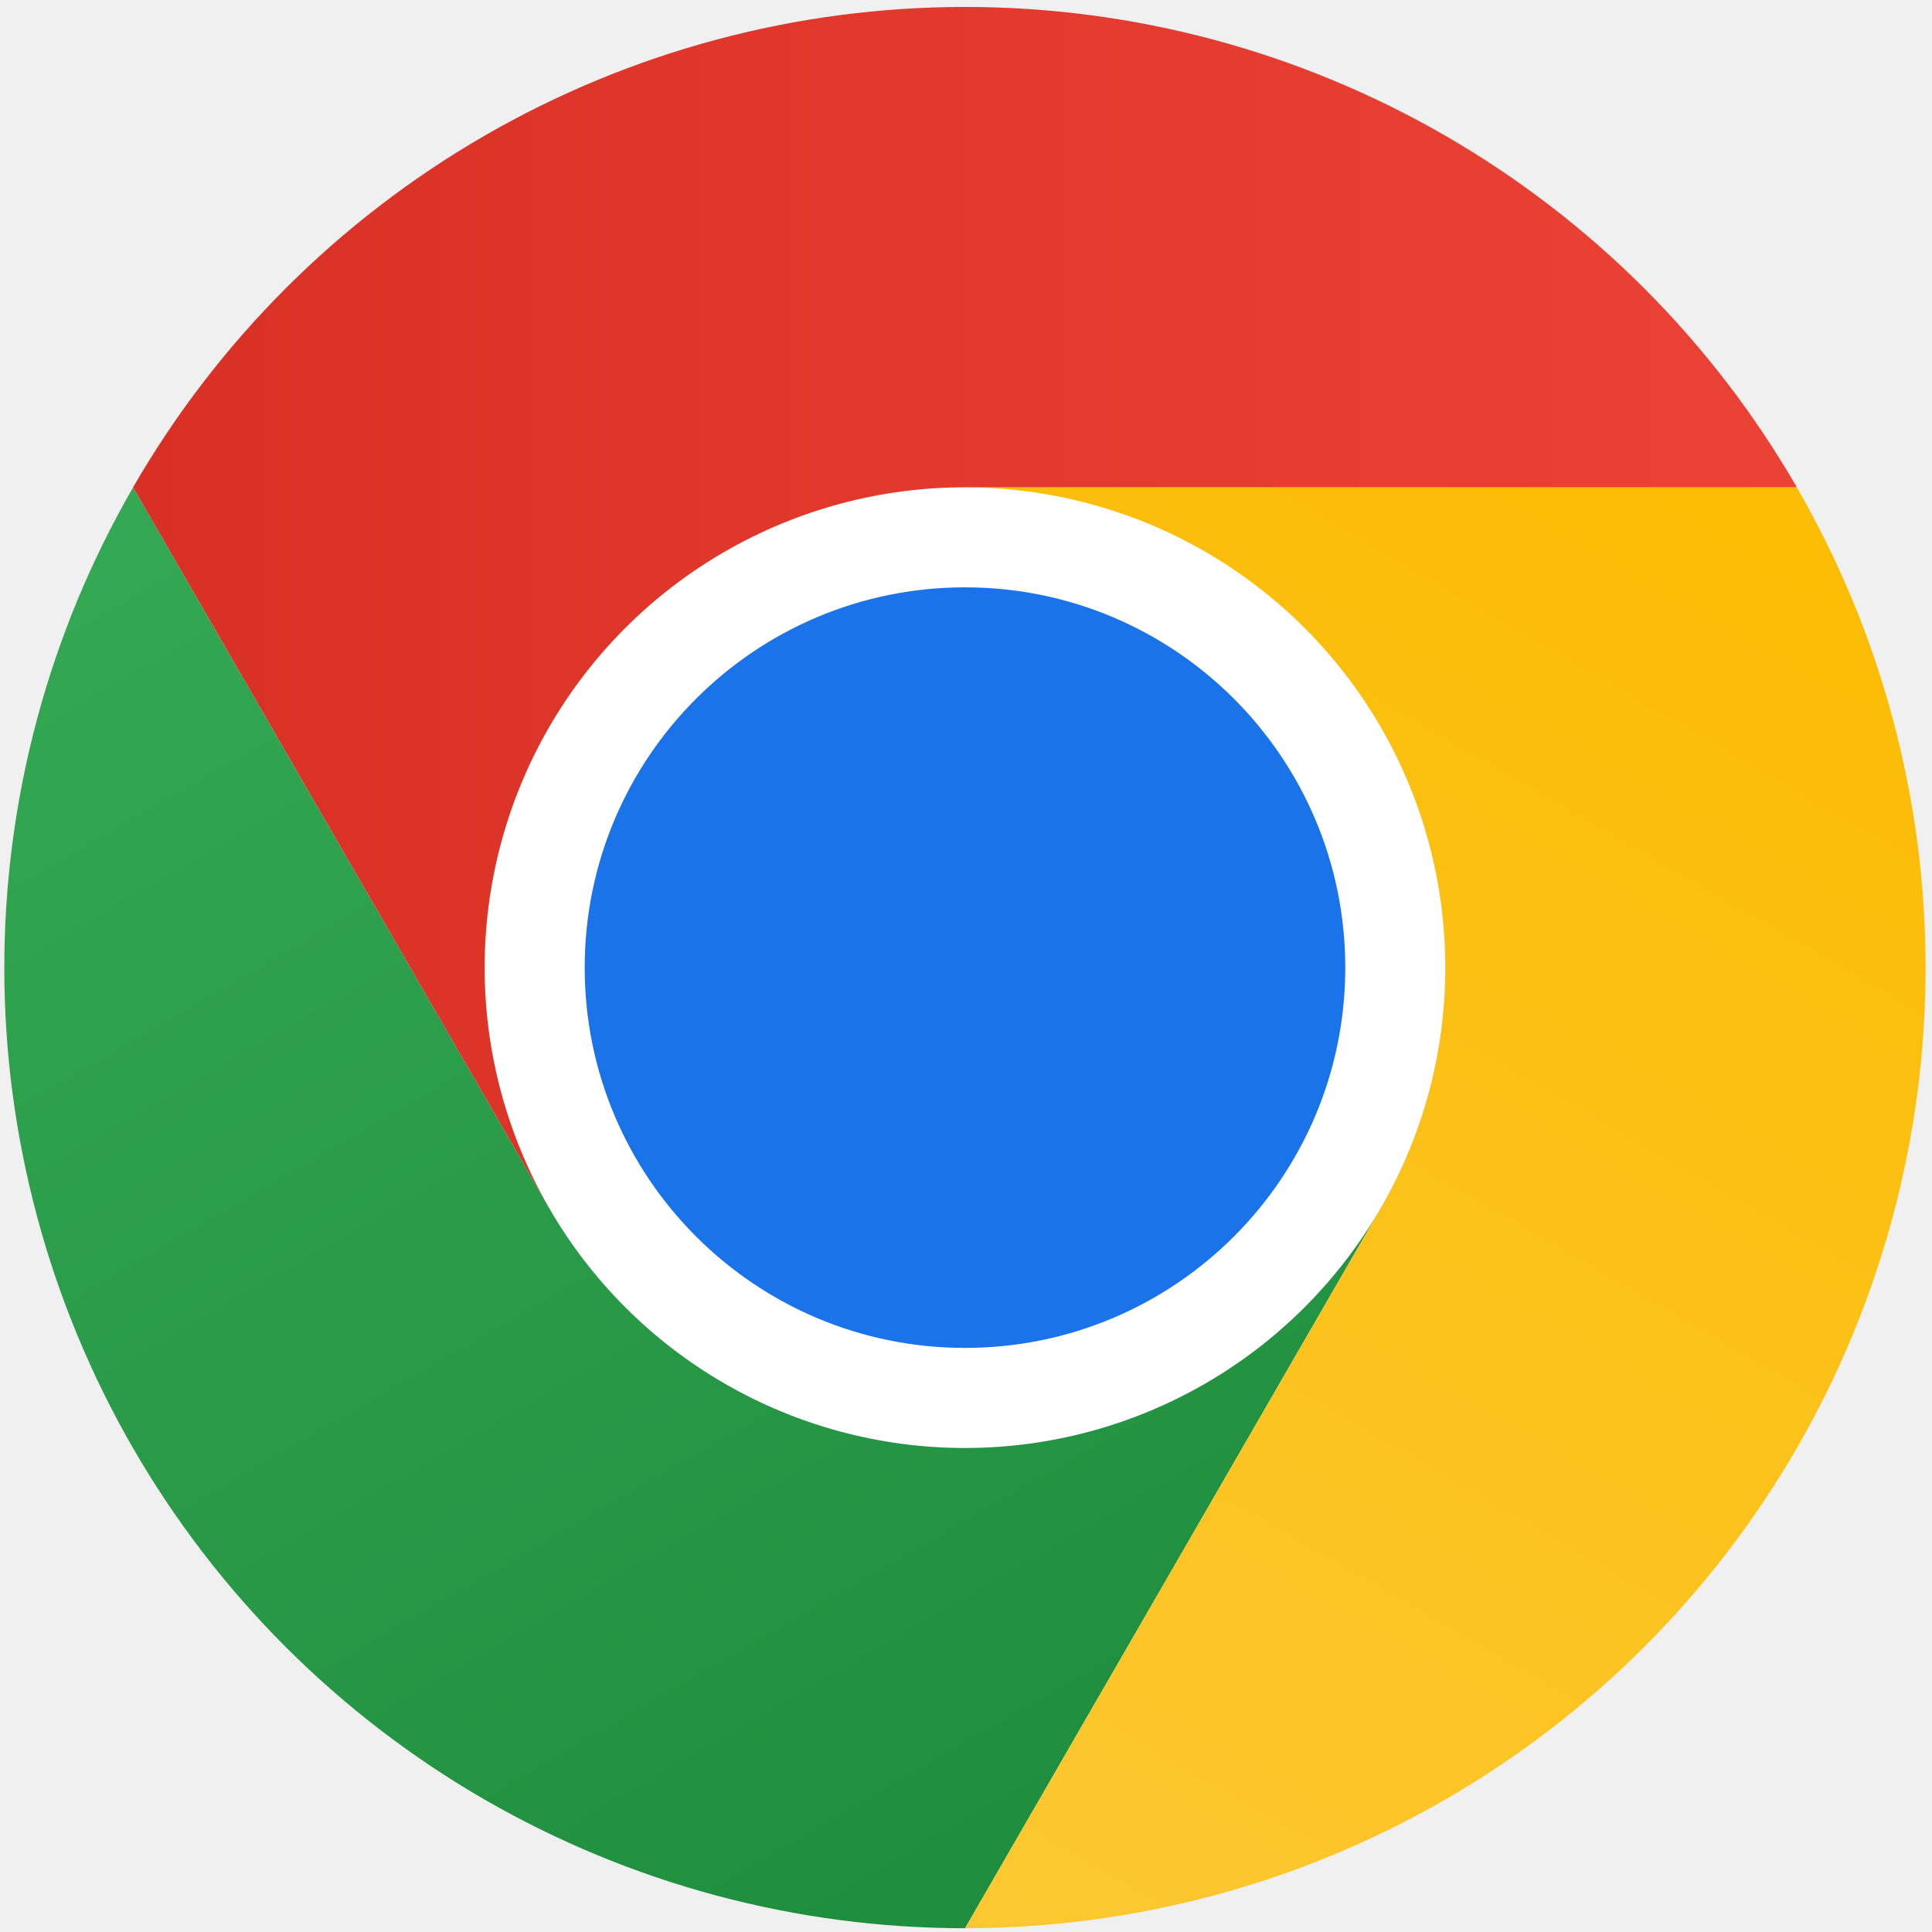
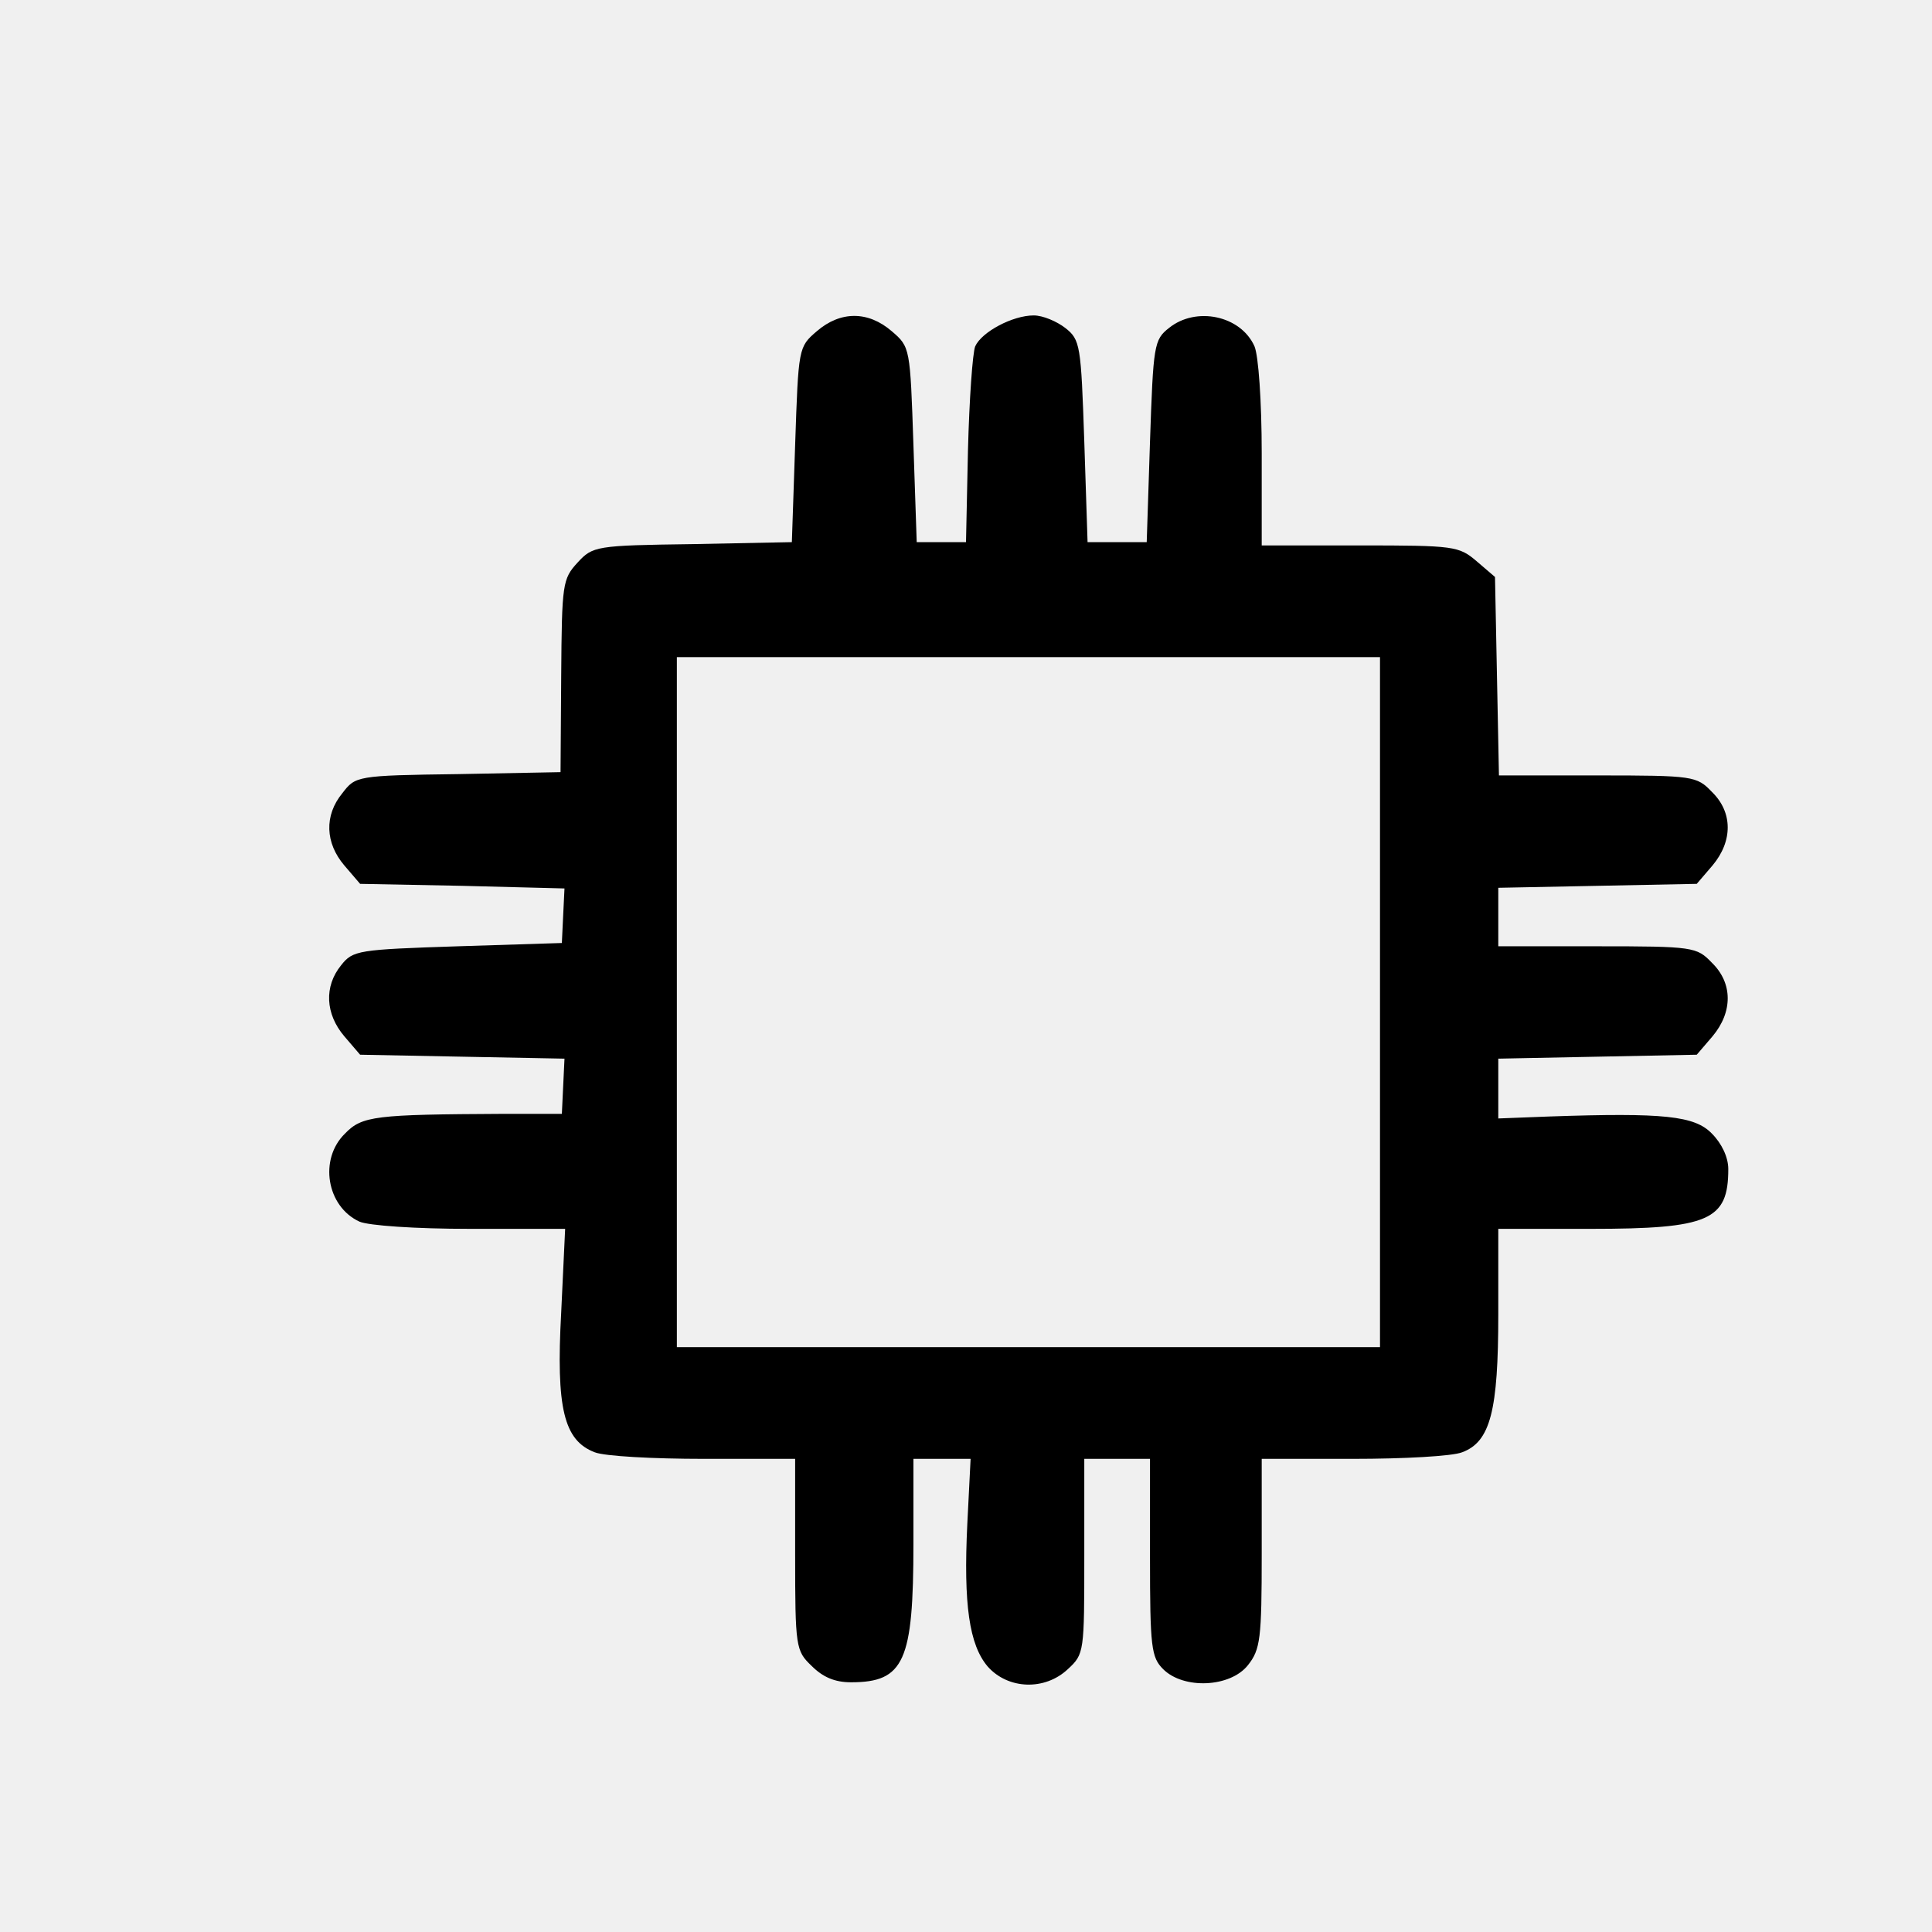
- <svg xmlns="http://www.w3.org/2000/svg" version="1.1" id="Layer_1" x="0px" y="0px" viewBox="0 0 512 512" enable-background="new 0 0 512 512" xml:space="preserve">
-   <path fill="#FFFFFF" d="M255.73,383.71c70.3,0,127.3-56.99,127.3-127.3s-56.99-127.3-127.3-127.3s-127.3,56.99-127.3,127.3  S185.42,383.71,255.73,383.71z" />
-   <linearGradient id="SVGID_1_" gradientUnits="userSpaceOnUse" x1="283.285" y1="18.901" x2="62.826" y2="400.747" gradientTransform="matrix(1 0 0 -1 0 514)">
-     <stop offset="0" style="stop-color:#1E8E3E" />
-     <stop offset="1" style="stop-color:#34A853" />
-   </linearGradient>
-   <path fill="url(#SVGID_1_)" d="M145.48,320.08L35.26,129.17c-22.35,38.7-34.12,82.6-34.12,127.29s11.76,88.59,34.11,127.29  c22.35,38.7,54.49,70.83,93.2,93.17c38.71,22.34,82.61,34.09,127.3,34.08l110.22-190.92v-0.03c-11.16,19.36-27.23,35.44-46.58,46.62  c-19.35,11.18-41.3,17.07-63.65,17.07s-44.3-5.88-63.66-17.05C172.72,355.52,156.65,339.44,145.48,320.08z" />
-   <linearGradient id="SVGID_2_" gradientUnits="userSpaceOnUse" x1="218.59" y1="2.333" x2="439.049" y2="384.18" gradientTransform="matrix(1 0 0 -1 0 514)">
-     <stop offset="0" style="stop-color:#FCC934" />
-     <stop offset="1" style="stop-color:#FBBC04" />
-   </linearGradient>
-   <path fill="url(#SVGID_2_)" d="M365.96,320.08L255.74,510.99c44.69,0.01,88.59-11.75,127.29-34.1  c38.7-22.34,70.84-54.48,93.18-93.18c22.34-38.7,34.1-82.61,34.09-127.3c-0.01-44.69-11.78-88.59-34.14-127.28H255.72l-0.03,0.02  c22.35-0.01,44.31,5.86,63.66,17.03c19.36,11.17,35.43,27.24,46.61,46.59c11.18,19.35,17.06,41.31,17.06,63.66  C383.03,278.77,377.14,300.72,365.96,320.08L365.96,320.08z" />
-   <path fill="#1A73E8" d="M255.73,357.21c55.66,0,100.78-45.12,100.78-100.78s-45.12-100.78-100.78-100.78  s-100.78,45.12-100.78,100.78S200.07,357.21,255.73,357.21z" />
-   <linearGradient id="SVGID_3_" gradientUnits="userSpaceOnUse" x1="35.259" y1="353.03" x2="476.177" y2="353.03" gradientTransform="matrix(1 0 0 -1 0 514)">
-     <stop offset="0" style="stop-color:#D93025" />
-     <stop offset="1" style="stop-color:#EA4335" />
-   </linearGradient>
-   <path fill="url(#SVGID_3_)" d="M255.73,129.14h220.45C453.84,90.43,421.7,58.29,383,35.95C344.3,13.6,300.4,1.84,255.71,1.84  c-44.69,0-88.59,11.77-127.29,34.12c-38.7,22.35-70.83,54.5-93.16,93.2l110.22,190.92l0.03,0.02  c-11.18-19.35-17.08-41.3-17.08-63.65s5.87-44.31,17.04-63.66c11.17-19.36,27.24-35.43,46.6-46.6  C211.42,135.01,233.38,129.13,255.73,129.14z" />
+ <svg xmlns="http://www.w3.org/2000/svg" version="1.0" width="46" height="46" viewBox="0 0 294 268" preserveAspectRatio="xMidYMid meet">
+   <g transform="translate(0,268) scale(0.1,-0.1)" fill="{{ $.Site.Params.Colors.primary }}" stroke="none">
+     <path d="M1243 2306 c-28 -24 -28 -25 -33 -173 l-5 -148 -151 -3 c-147 -2 -152 -3 -175 -28 -23 -25 -24 -32 -25 -172 l-1 -147 -156 -3 c-155 -2 -156 -3 -176 -29 -28 -34 -26 -76 3 -110 l24 -28 155 -3 156 -4 -2 -41 -2 -42 -158 -5 c-152 -5 -160 -6 -178 -29 -26 -32 -24 -74 5 -108 l24 -28 155 -3 156 -3 -2 -42 -2 -42 -90 0 c-194 -1 -214 -3 -240 -30 -40 -39 -28 -111 22 -134 14 -6 84 -11 169 -11 l144 0 -6 -127 c-8 -146 4 -195 51 -213 15 -6 89 -10 166 -10 l139 0 0 -145 c0 -142 1 -147 25 -170 17 -17 35 -25 60 -25 81 0 95 32 95 211 l0 129 43 0 44 0 -5 -99 c-6 -123 3 -184 31 -217 31 -35 87 -37 122 -4 25 23 25 26 25 172 l0 148 50 0 50 0 0 -150 c0 -137 2 -152 20 -170 31 -31 102 -28 129 6 19 24 21 40 21 170 l0 144 139 0 c77 0 151 4 166 10 43 16 55 63 55 210 l0 130 140 0 c181 0 210 13 210 91 0 18 -10 39 -25 54 -26 27 -73 32 -247 26 l-78 -3 0 45 0 46 151 3 151 3 24 28 c31 37 31 81 -1 112 -23 24 -28 25 -175 25 l-150 0 0 44 0 45 151 3 151 3 24 28 c31 37 31 81 -1 112 -23 24 -28 25 -174 25 l-150 0 -3 151 -3 151 -28 24 c-27 23 -34 24 -178 24 l-149 0 0 140 c0 80 -5 149 -11 163 -21 47 -89 61 -130 28 -23 -18 -24 -26 -29 -173 l-5 -153 -45 0 -45 0 -5 153 c-5 147 -6 155 -29 173 -13 10 -34 19 -48 19 -32 0 -79 -25 -89 -47 -4 -10 -9 -81 -11 -158 l-3 -140 -37 0 -38 0 -5 148 c-5 148 -5 149 -33 173 -36 31 -78 31 -114 0z m857 -1021 l0 -525 -535 0 -535 0 0 525 0 525 535 0 535 0 0 -525z" />
+   </g>
</svg>
